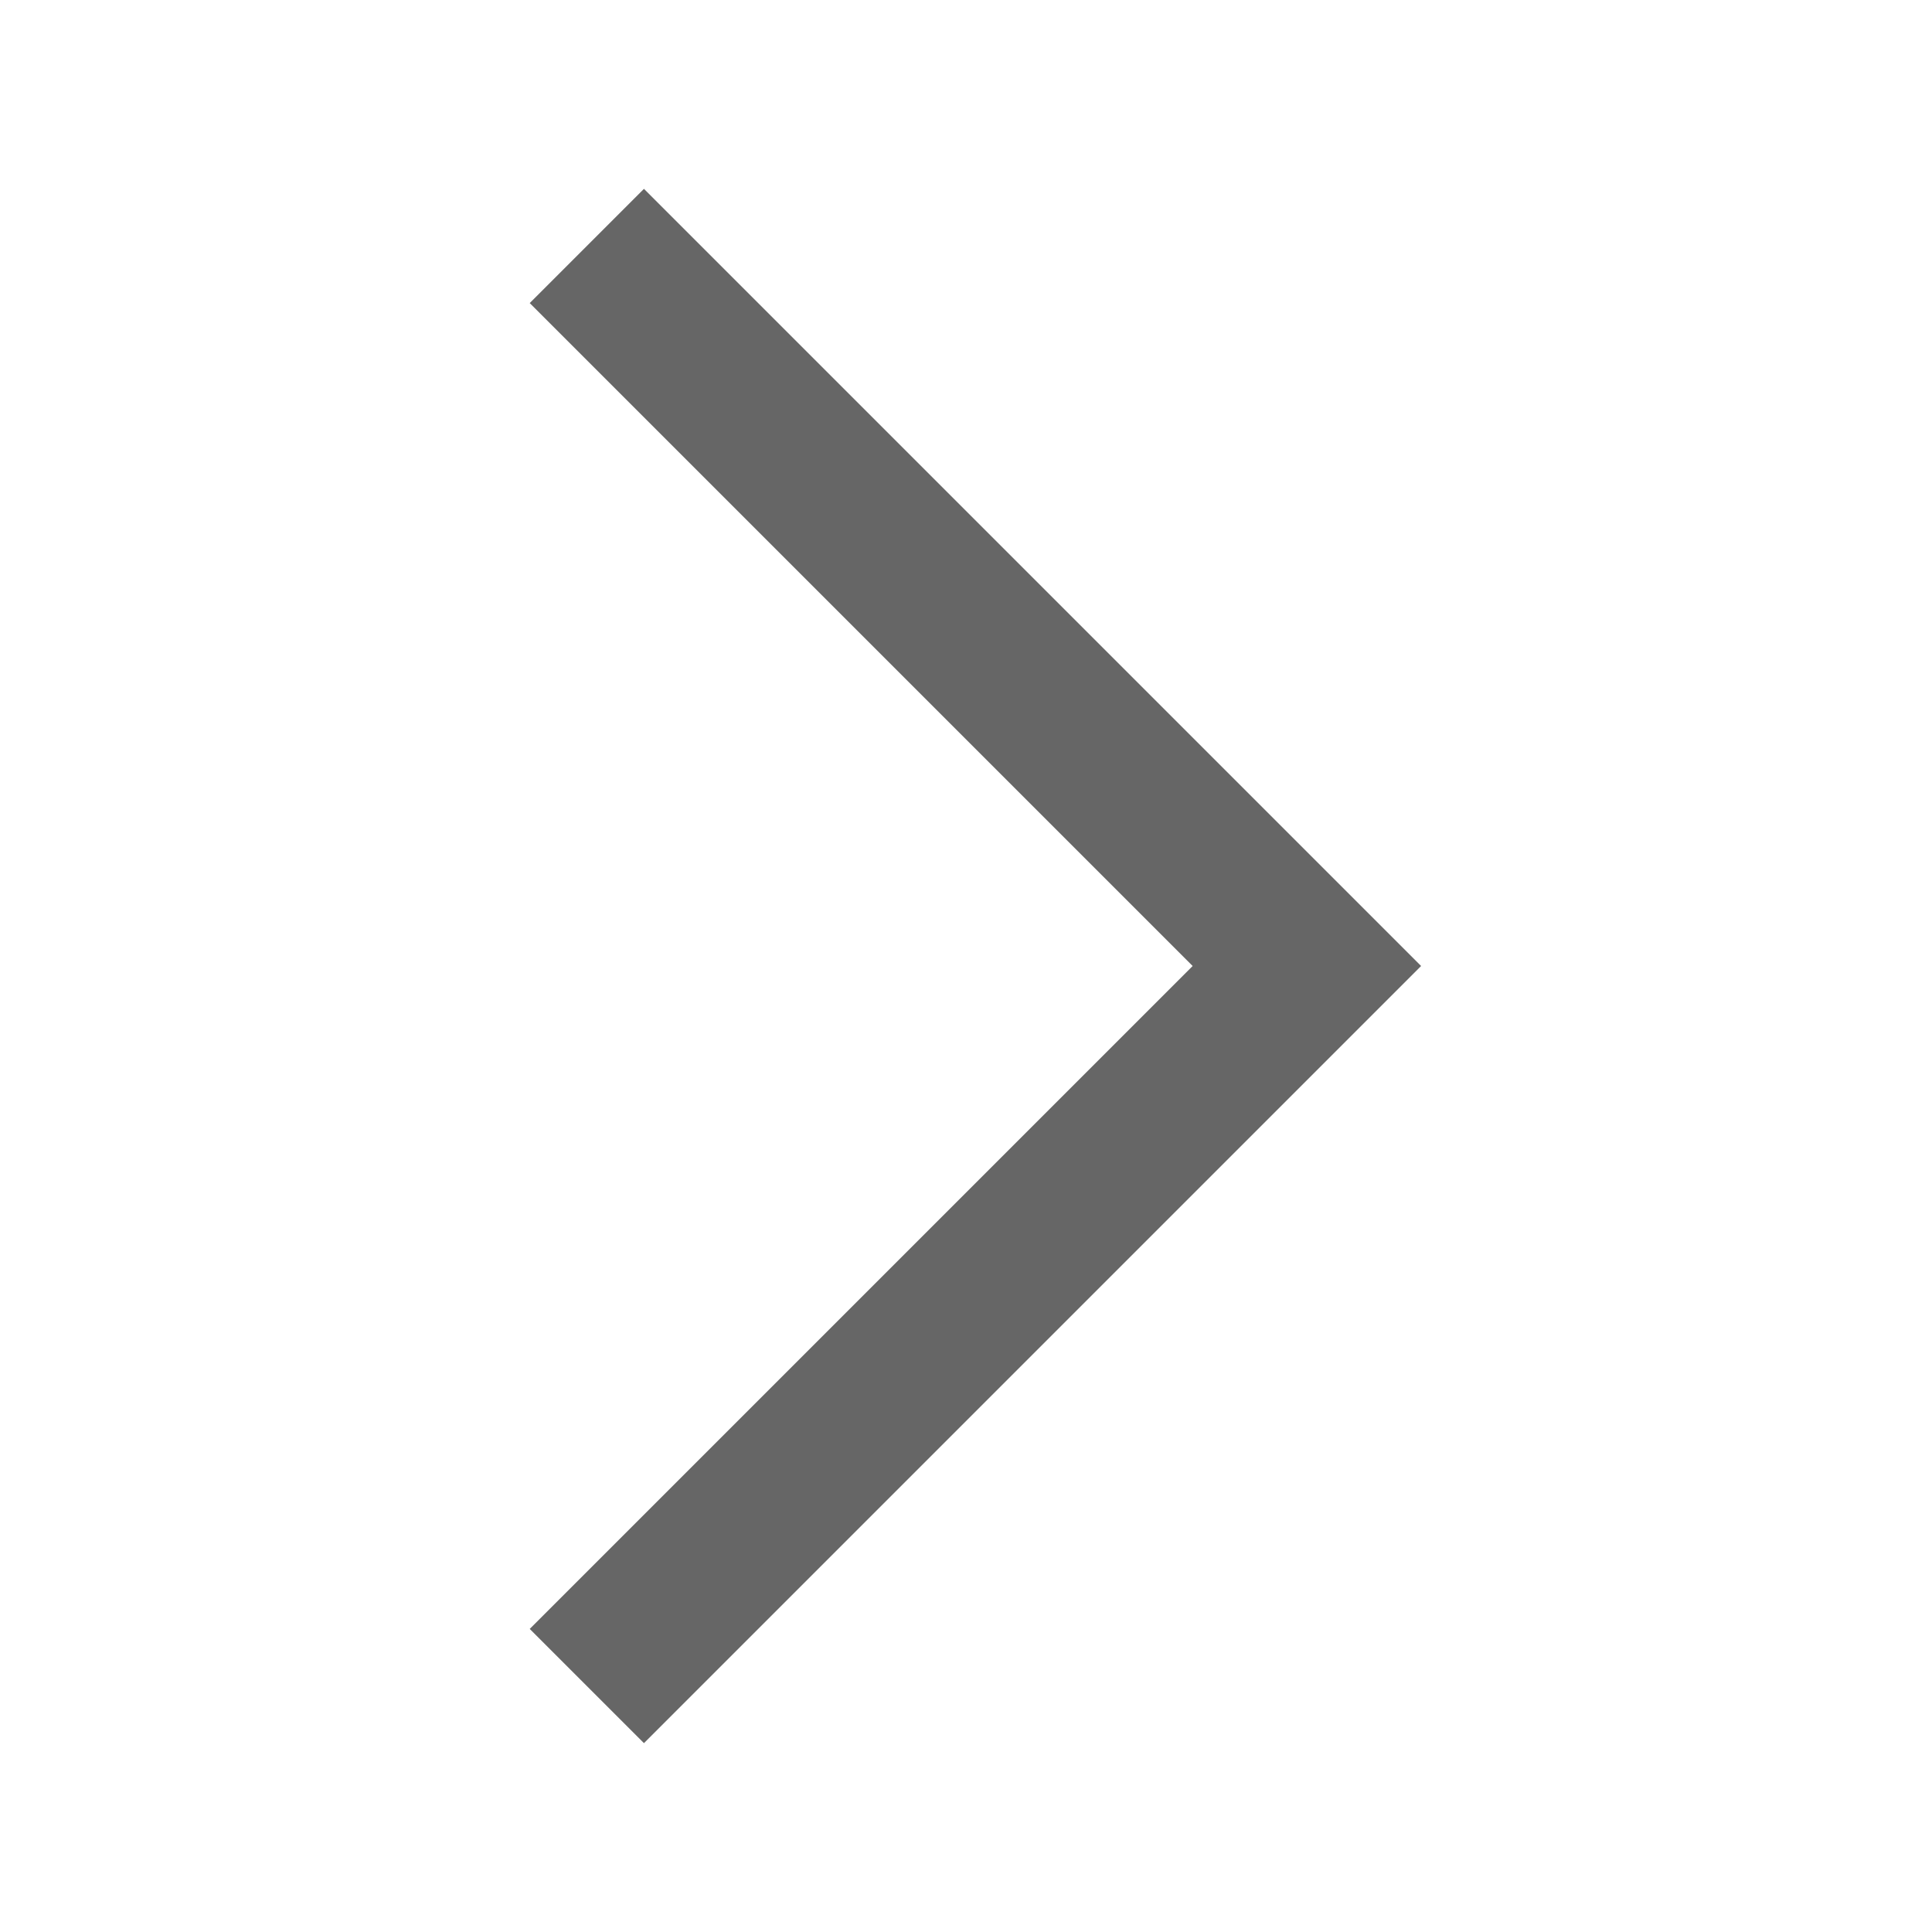
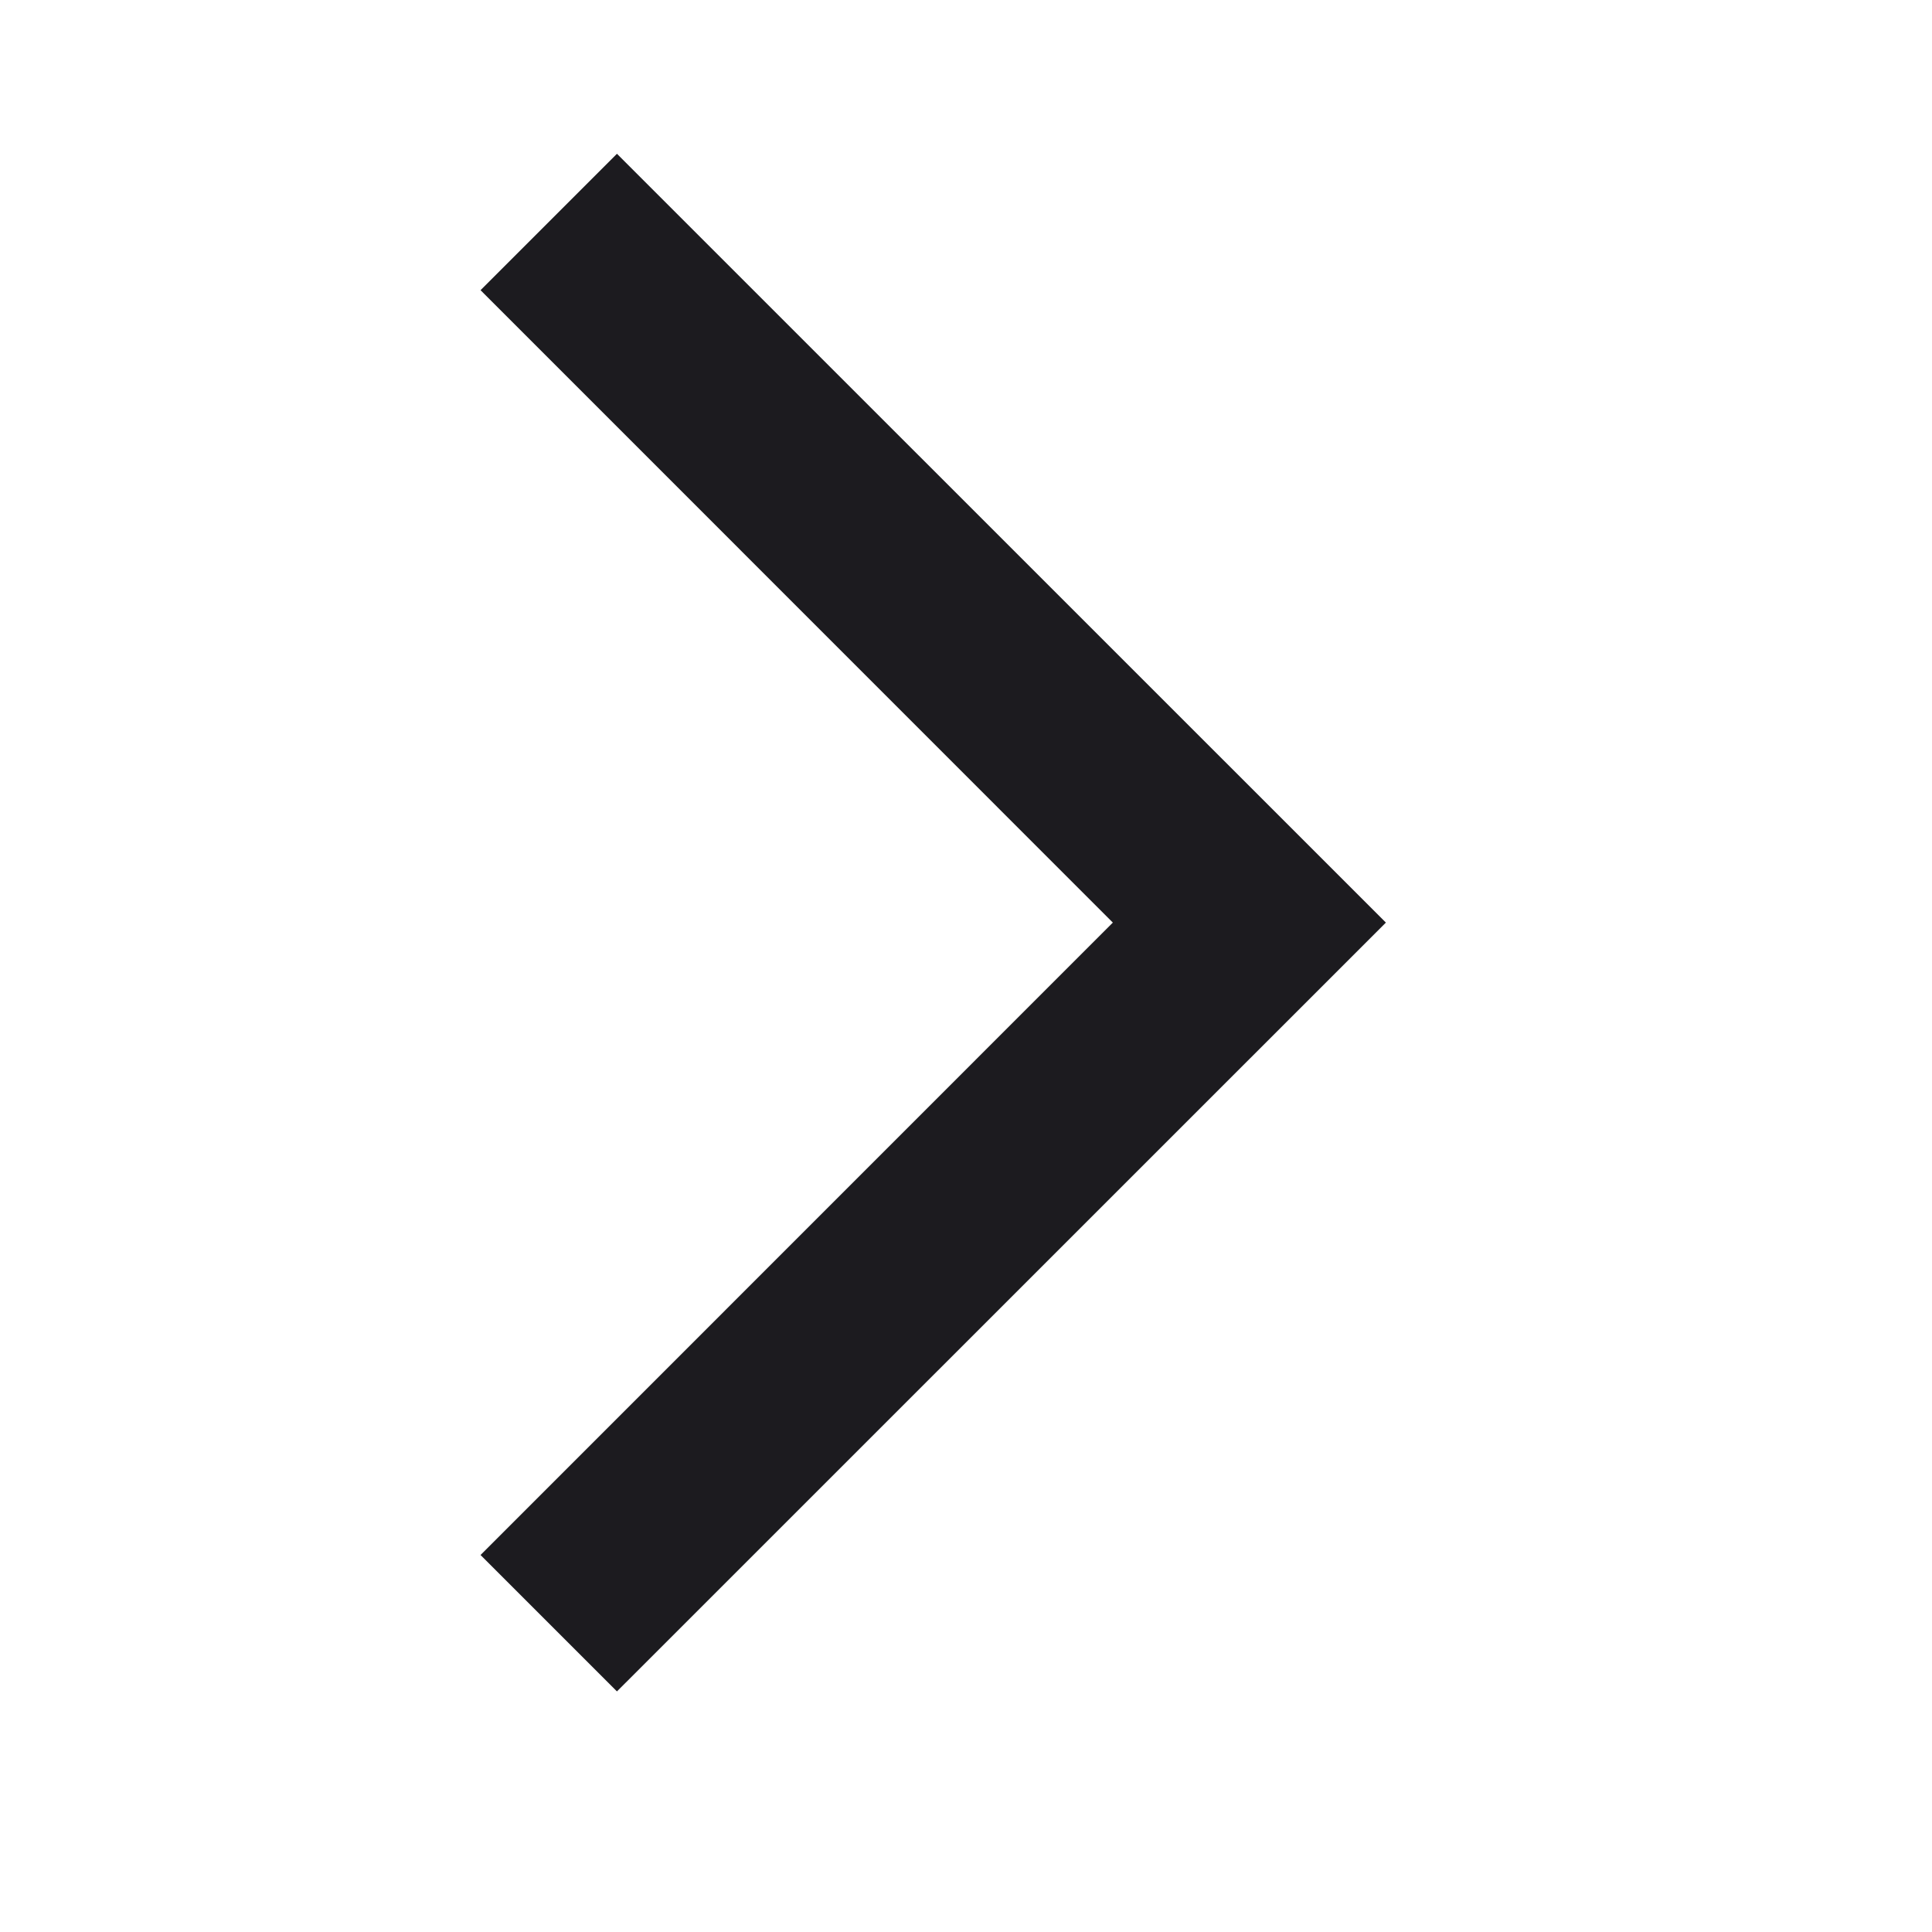
- <svg xmlns="http://www.w3.org/2000/svg" width="16" height="16" viewBox="0 0 16 16" fill="none">
-   <mask id="mask0_2_124" style="mask-type:alpha" maskUnits="userSpaceOnUse" x="0" y="0" width="16" height="16">
-     <rect x="16" y="16" width="16" height="16" transform="rotate(-180 16 16)" fill="#D9D9D9" />
+ <svg xmlns="http://www.w3.org/2000/svg" width="15" height="15" viewBox="0 0 15 15" fill="none">
+   <mask id="mask0_1_90" style="mask-type:alpha" maskUnits="userSpaceOnUse" x="0" y="0" width="15" height="15">
+     <rect width="14.326" height="14.326" fill="#D9D9D9" />
  </mask>
-   <g mask="url(#mask0_2_124)">
-     <path d="M5.333 1.564L11.769 8L5.333 14.436L4.387 13.49L9.877 8L4.387 2.51L5.333 1.564Z" fill="#666666" />
+   <g mask="url(#mask0_1_90)">
+     <path d="M4.79 13.132L3.731 12.073L8.64 7.163L3.731 2.253L4.79 1.194L10.76 7.163L4.79 13.132Z" fill="#1C1B1F" />
  </g>
</svg>
